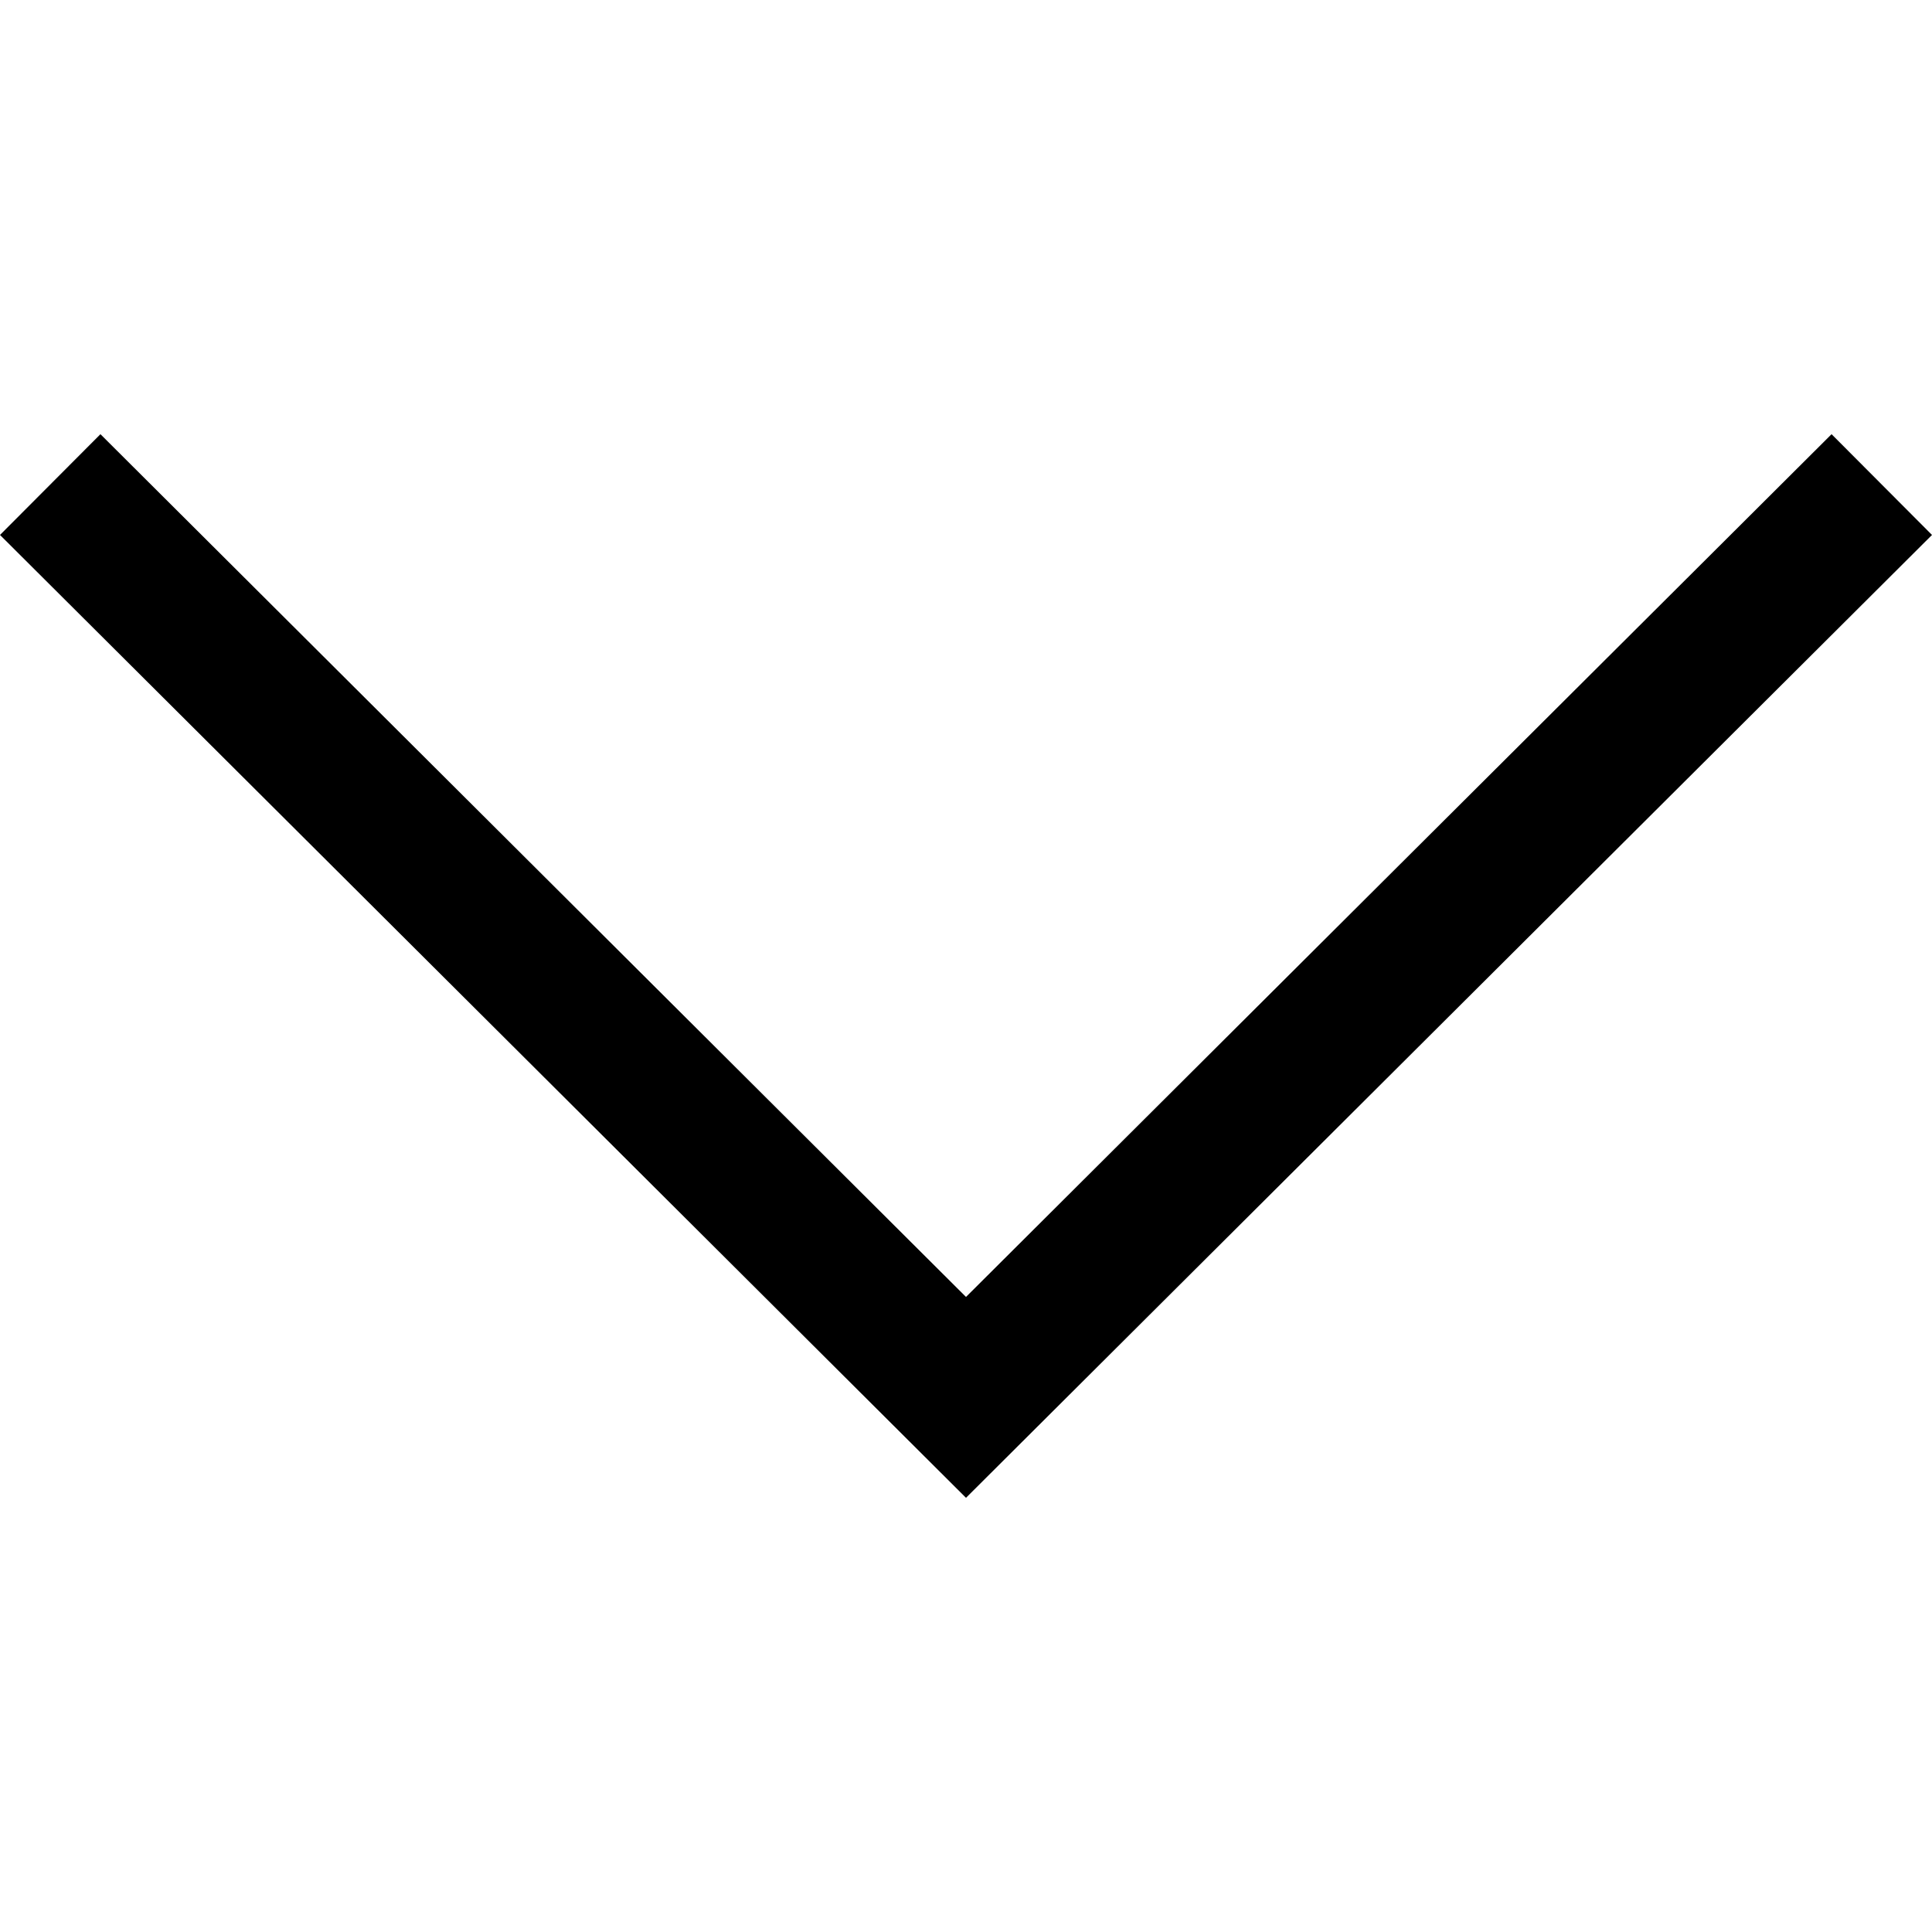
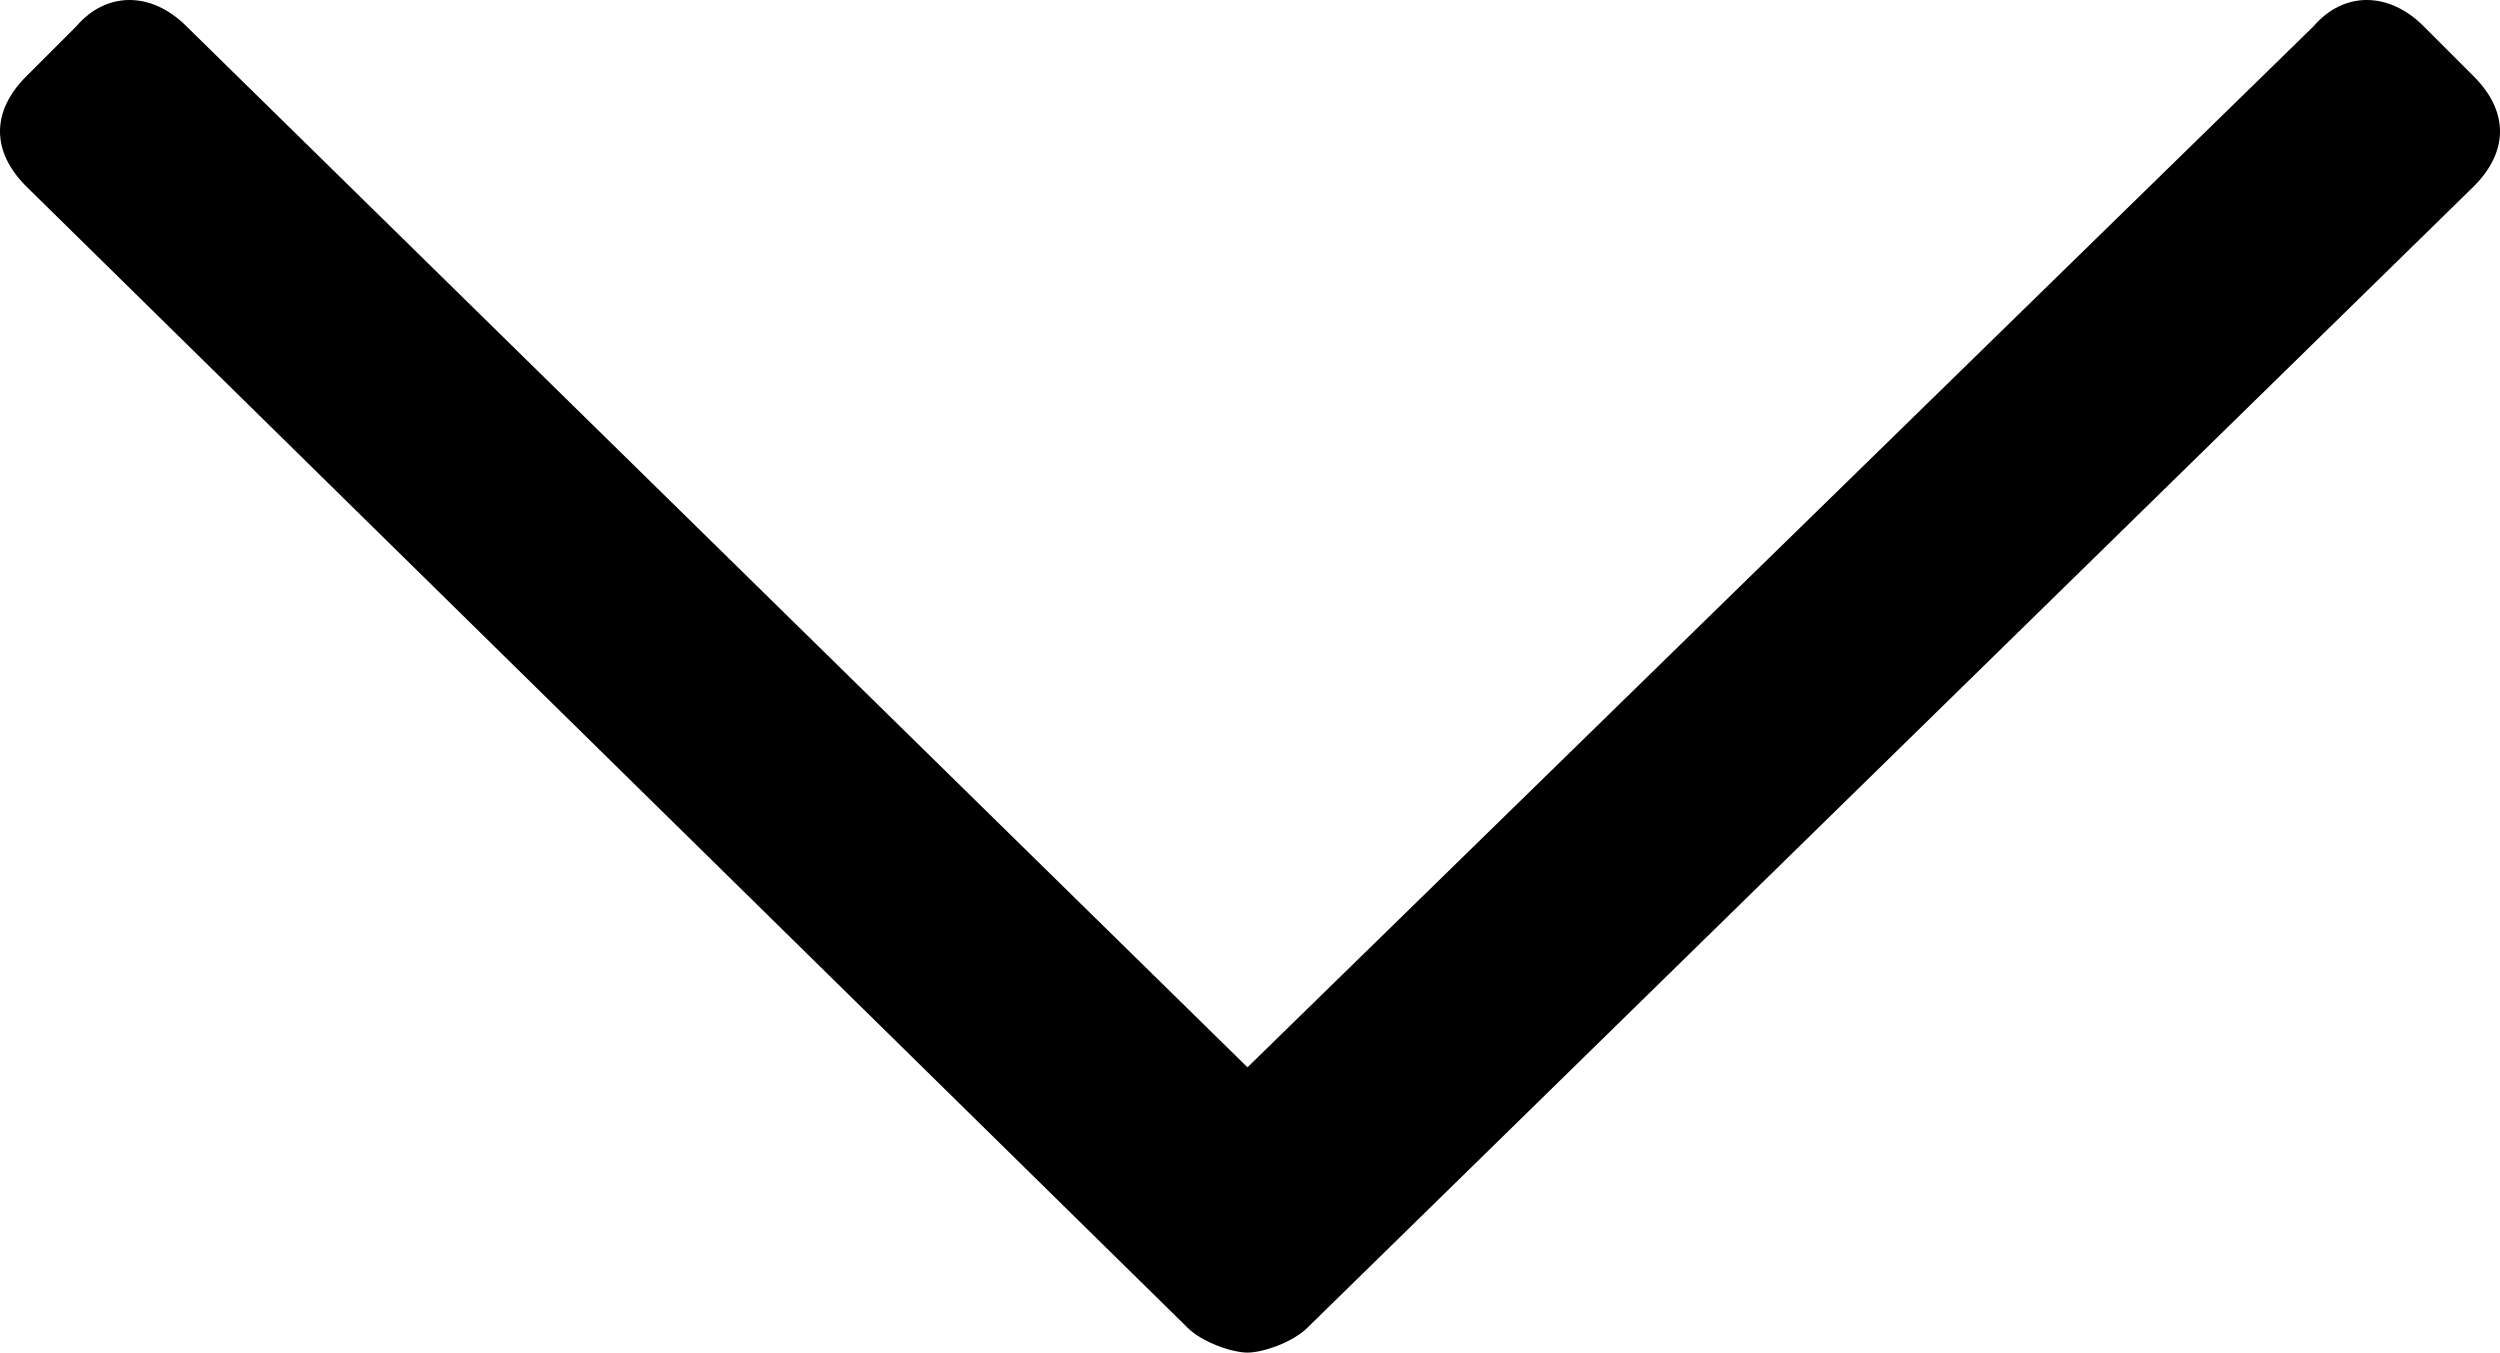
- <svg xmlns="http://www.w3.org/2000/svg" version="1.1" id="Layer_1" x="0px" y="0px" width="64px" height="64px" viewBox="0 0 64 64" style="enable-background:new 0 0 64 64;" xml:space="preserve">
-   <polygon points="32,49.617 64,17.721 60.673,14.383 32,42.963 3.327,14.383 0,17.721 " />
+ <svg xmlns="http://www.w3.org/2000/svg" version="1.1" id="arrow_to_left_1" x="0px" y="0px" width="63.936px" height="34.592px" viewBox="-1.872 14.768 63.936 34.592" style="enable-background:new -1.872 14.768 63.936 34.592;" xml:space="preserve">
+   <path d="M61.392,16.72l-1.28-1.28c-0.896-0.896-2.048-0.896-2.816,0L30.032,42.064L2.896,15.44c-0.896-0.896-2.048-0.896-2.816,0  l-1.28,1.28c-0.896,0.896-0.896,1.92,0,2.816L28.496,48.72c0.384,0.384,1.152,0.64,1.536,0.64c0.384,0,1.152-0.256,1.536-0.64  l29.824-29.184C62.288,18.64,62.288,17.616,61.392,16.72z" />
</svg>
